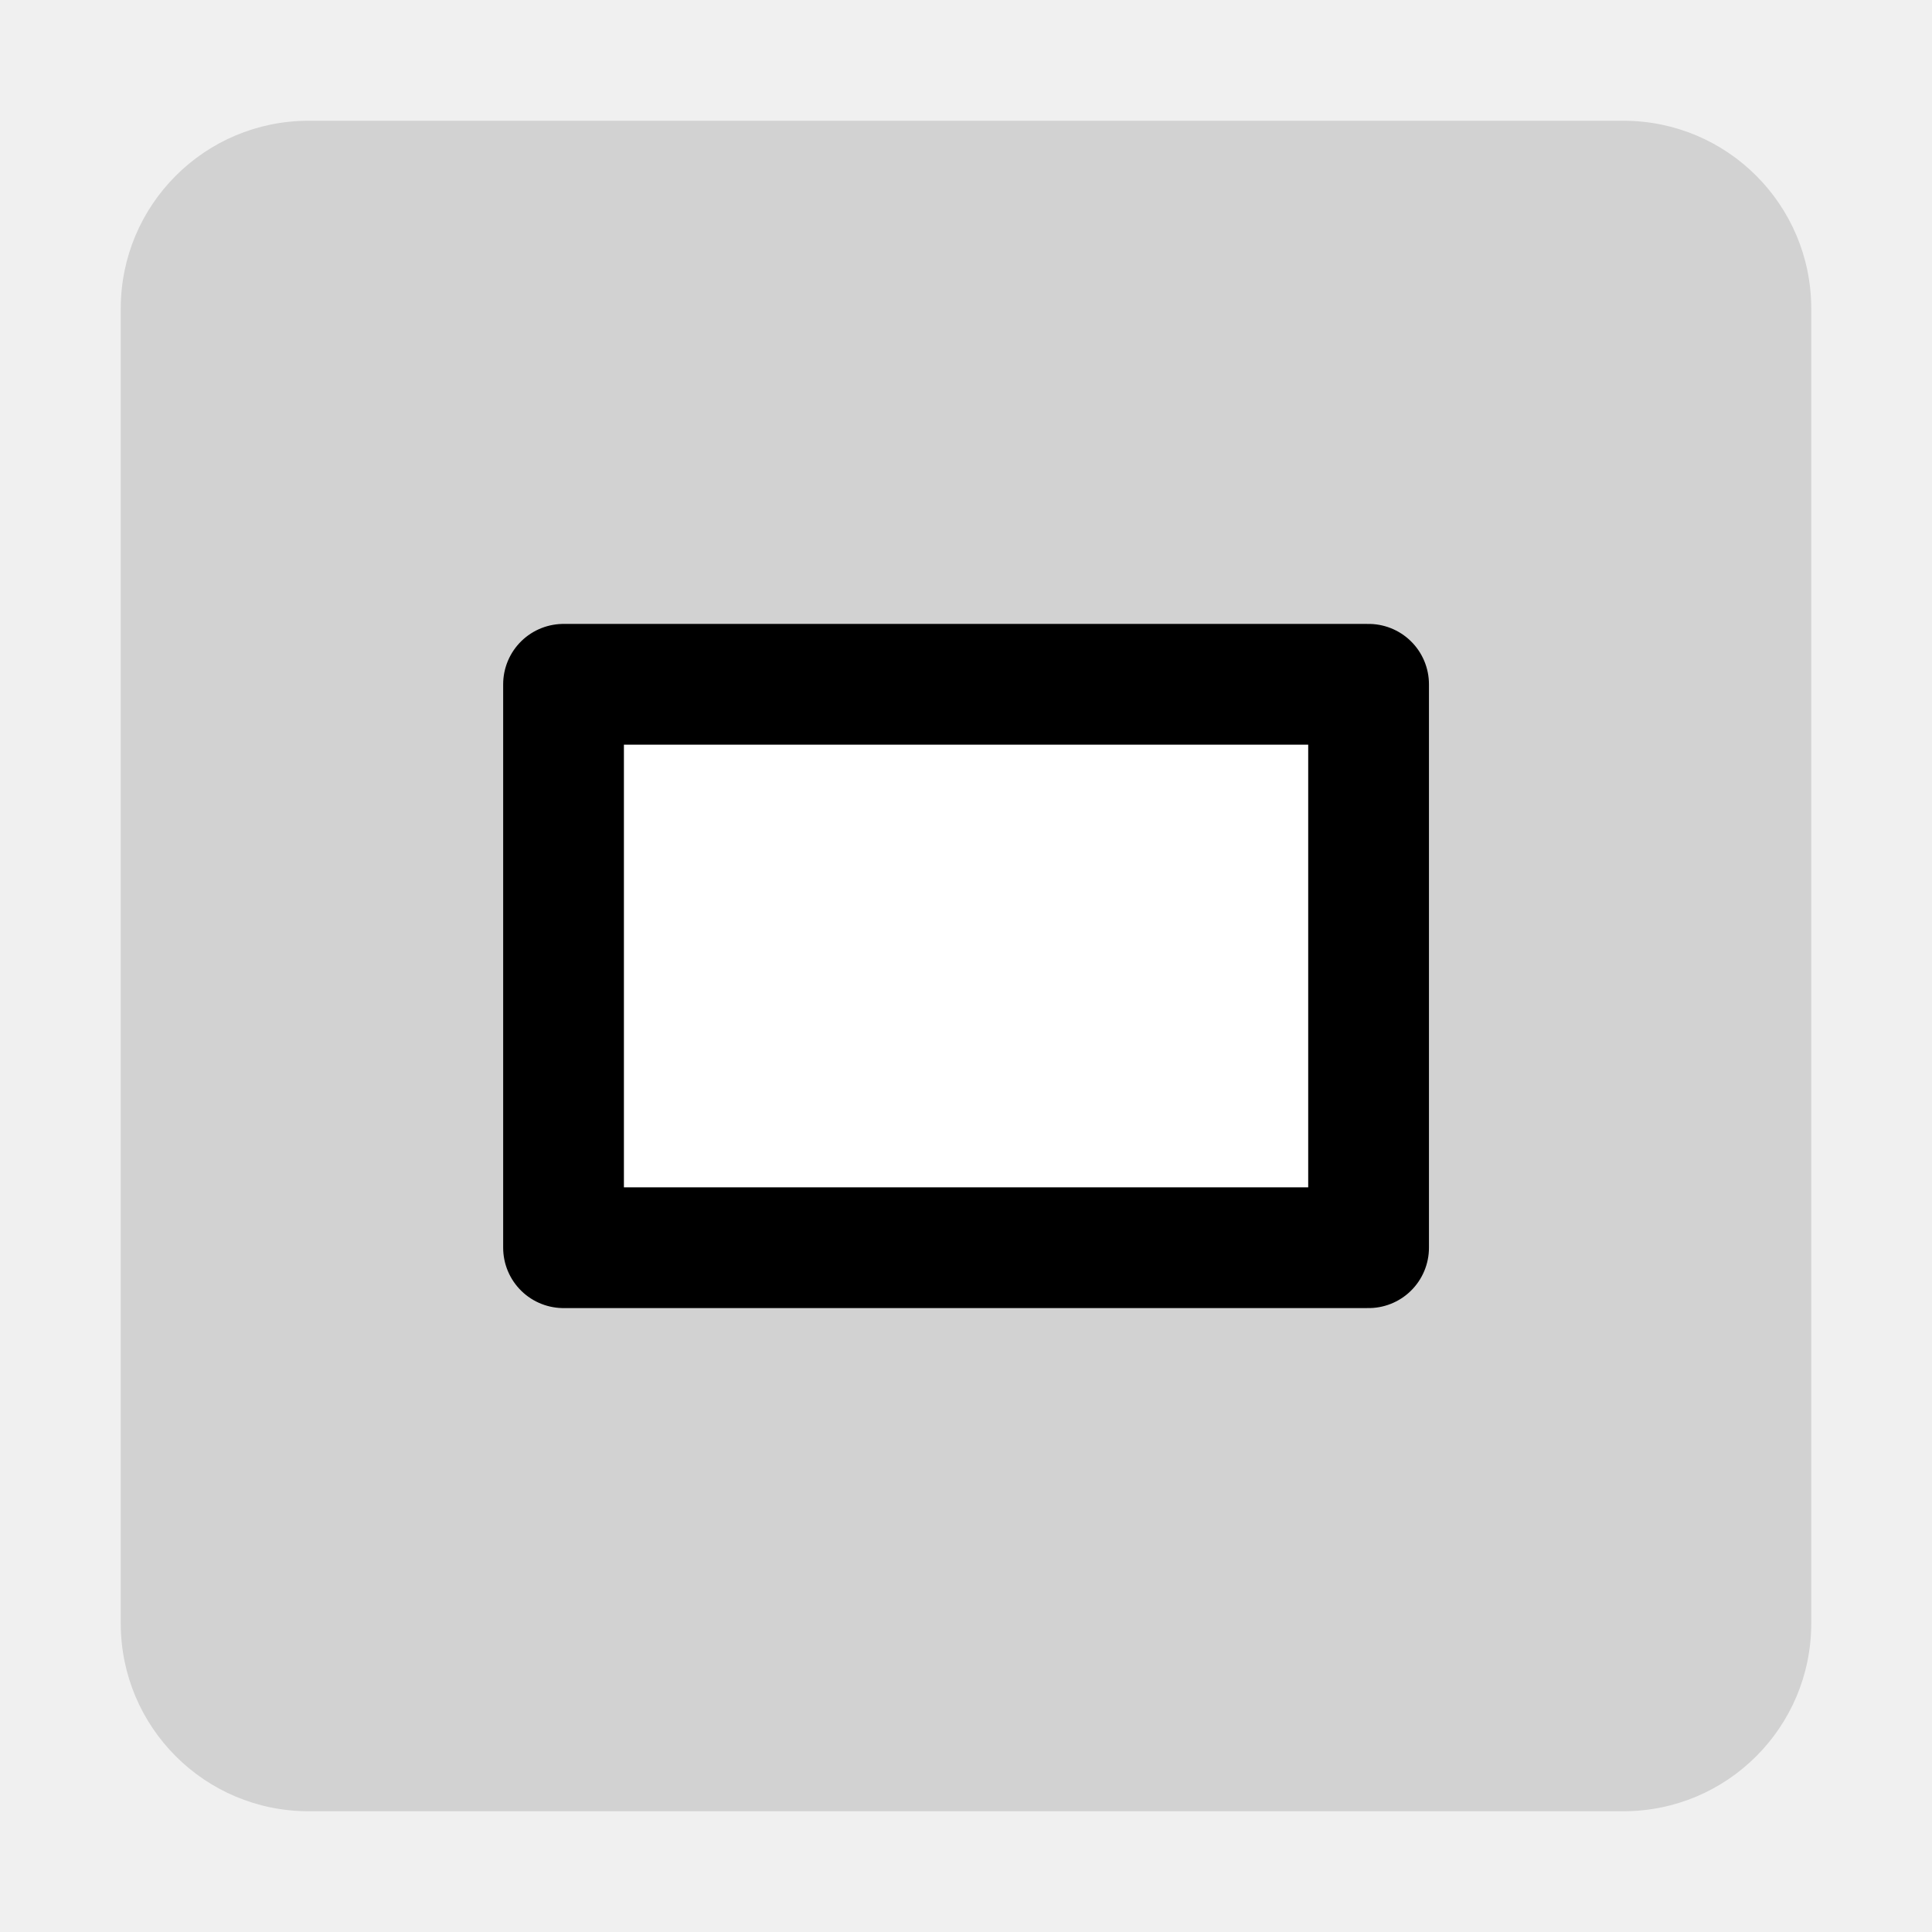
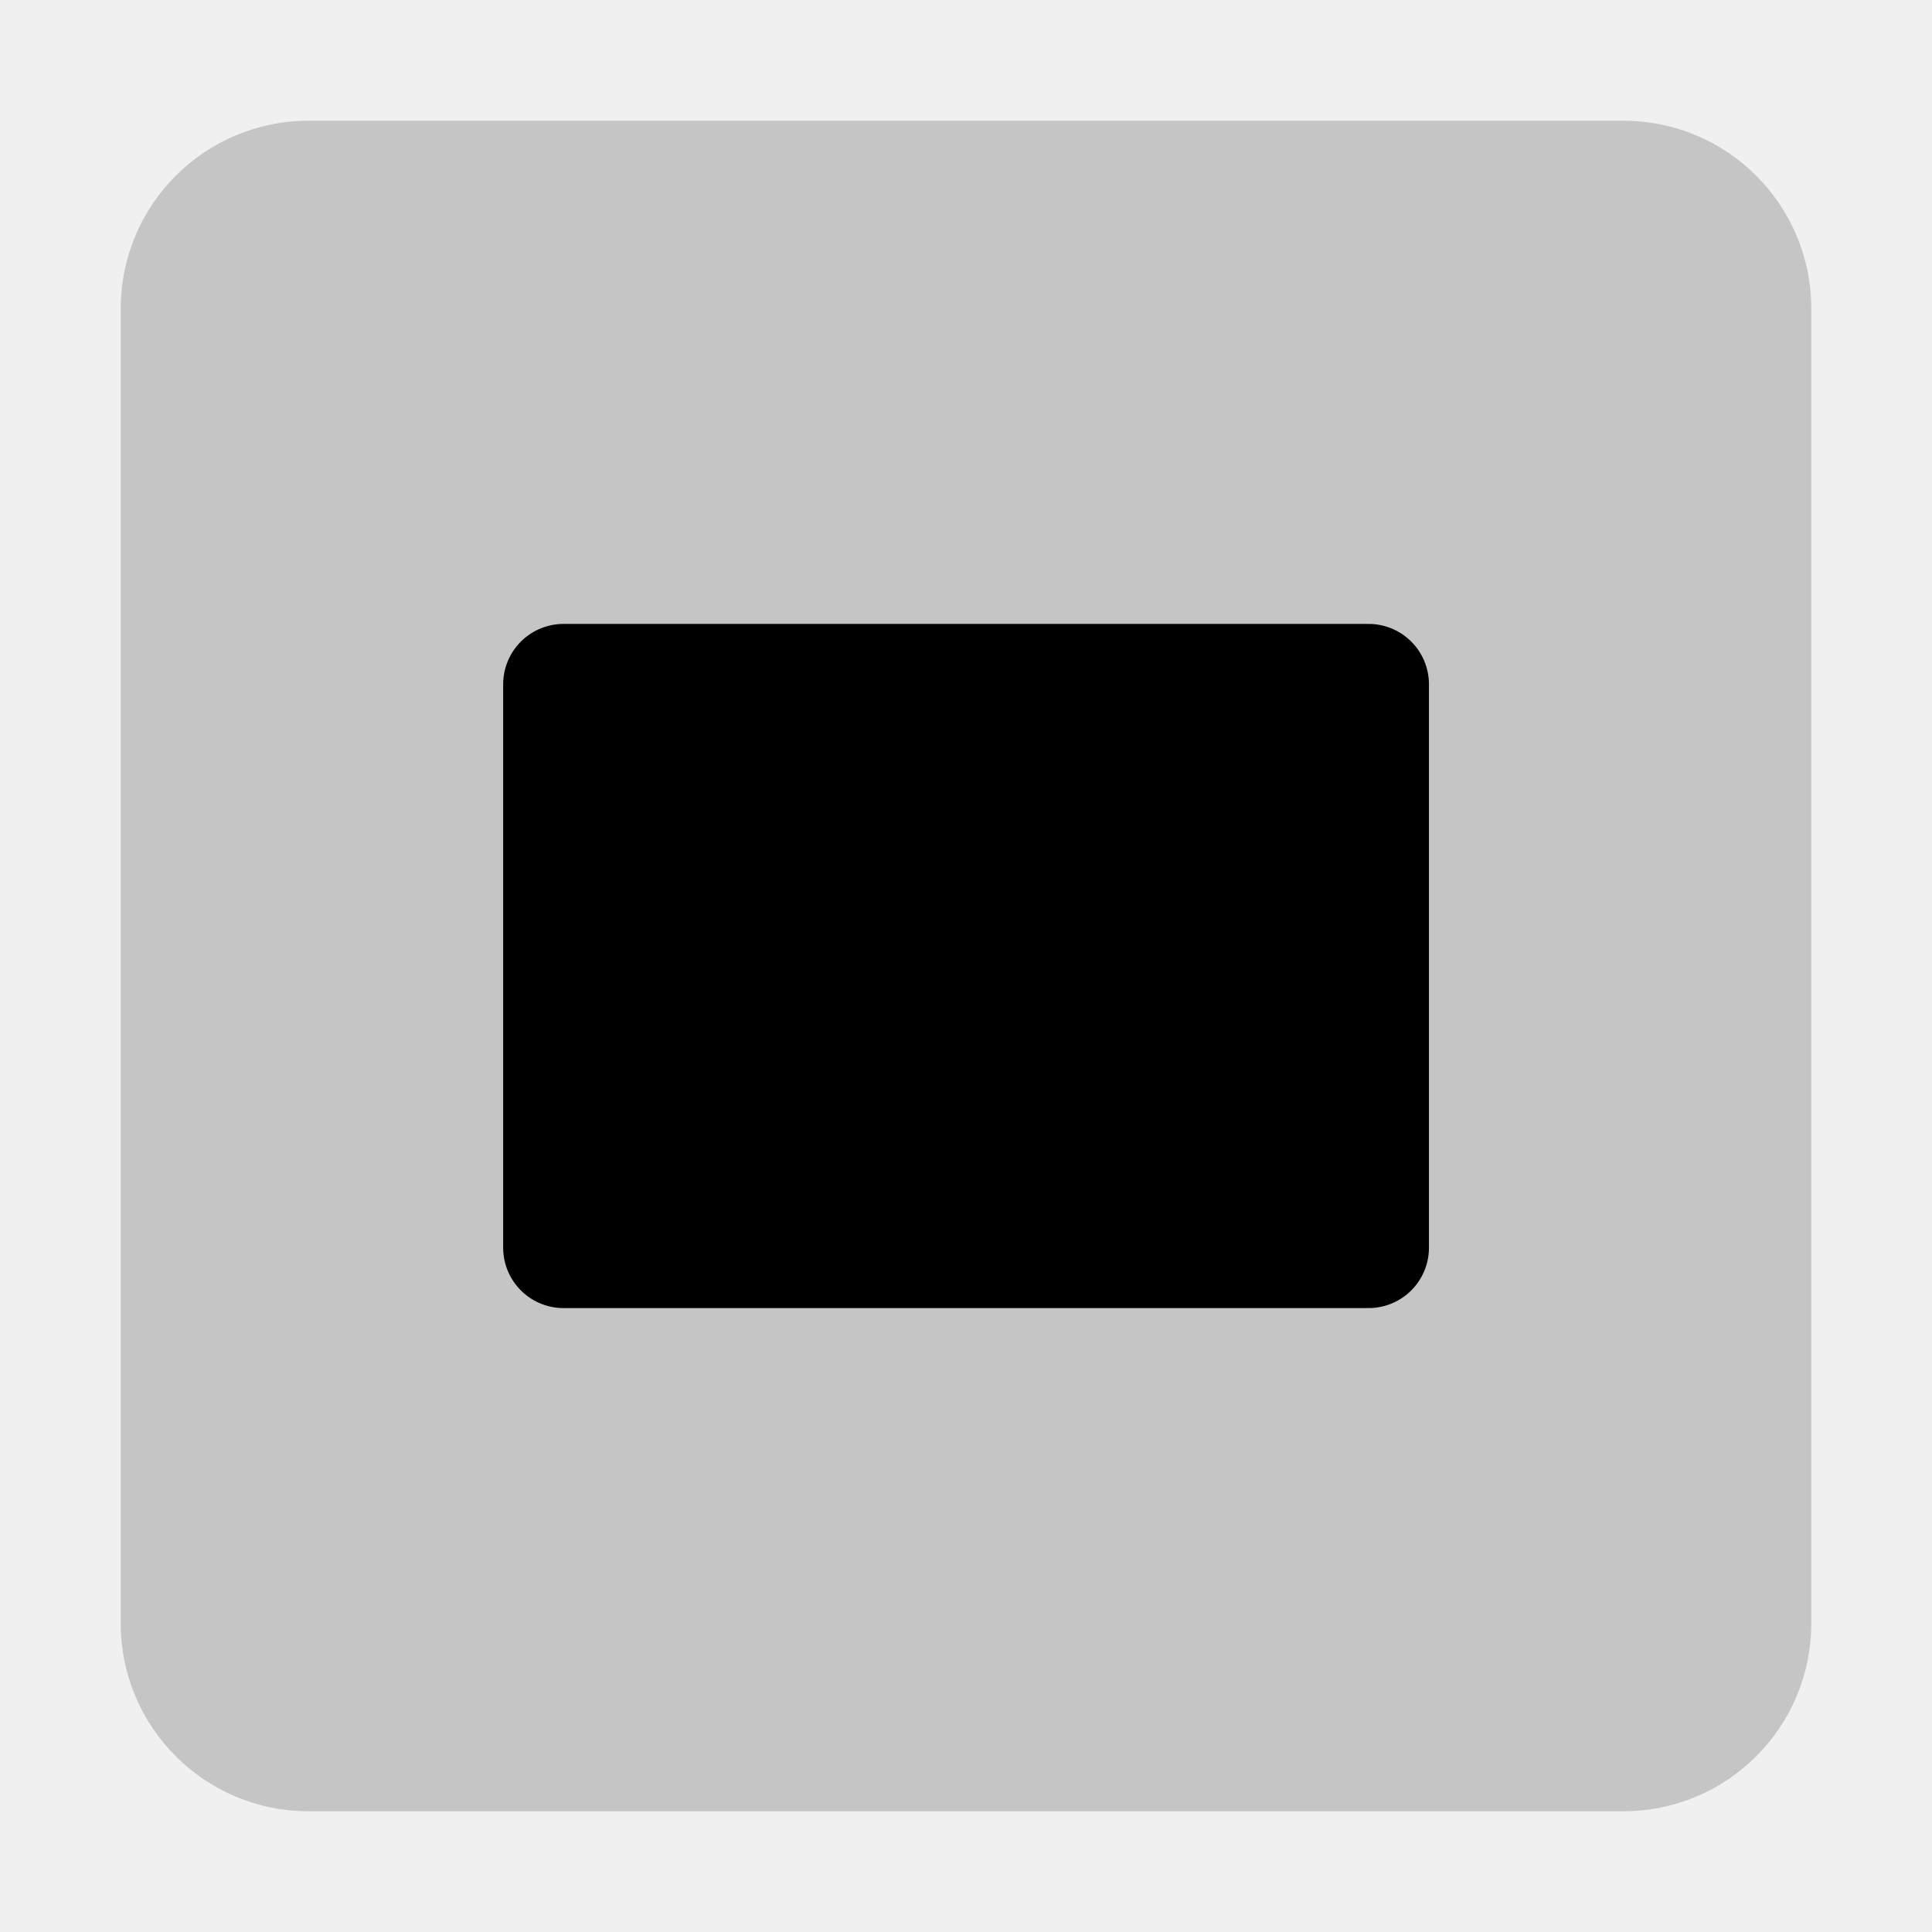
<svg xmlns="http://www.w3.org/2000/svg" width="16" height="16" viewBox="0 0 16 16" fill="none">
-   <path d="M13.444 1H2.556C1.696 1 1 1.696 1 2.556V13.444C1 14.304 1.696 15 2.556 15H13.444C14.304 15 15 14.304 15 13.444V2.556C15 1.696 14.304 1 13.444 1Z" fill="#D2D2D2" />
-   <path d="M11.334 5.667H4.667L4.667 10.333H11.334V5.667Z" fill="white" stroke="currentColor" stroke-linecap="round" stroke-linejoin="round" />
+   <path d="M13.444 1H2.556C1.696 1 1 1.696 1 2.556V13.444C1 14.304 1.696 15 2.556 15H13.444C14.304 15 15 14.304 15 13.444V2.556C15 1.696 14.304 1 13.444 1Z" fill="currentColor" fill-opacity="0.18" />
+   <path d="M11.334 5.667H4.667L4.667 10.333H11.334V5.667Z" fill="currentColor" stroke="currentColor" stroke-linecap="round" stroke-linejoin="round" />
</svg>
